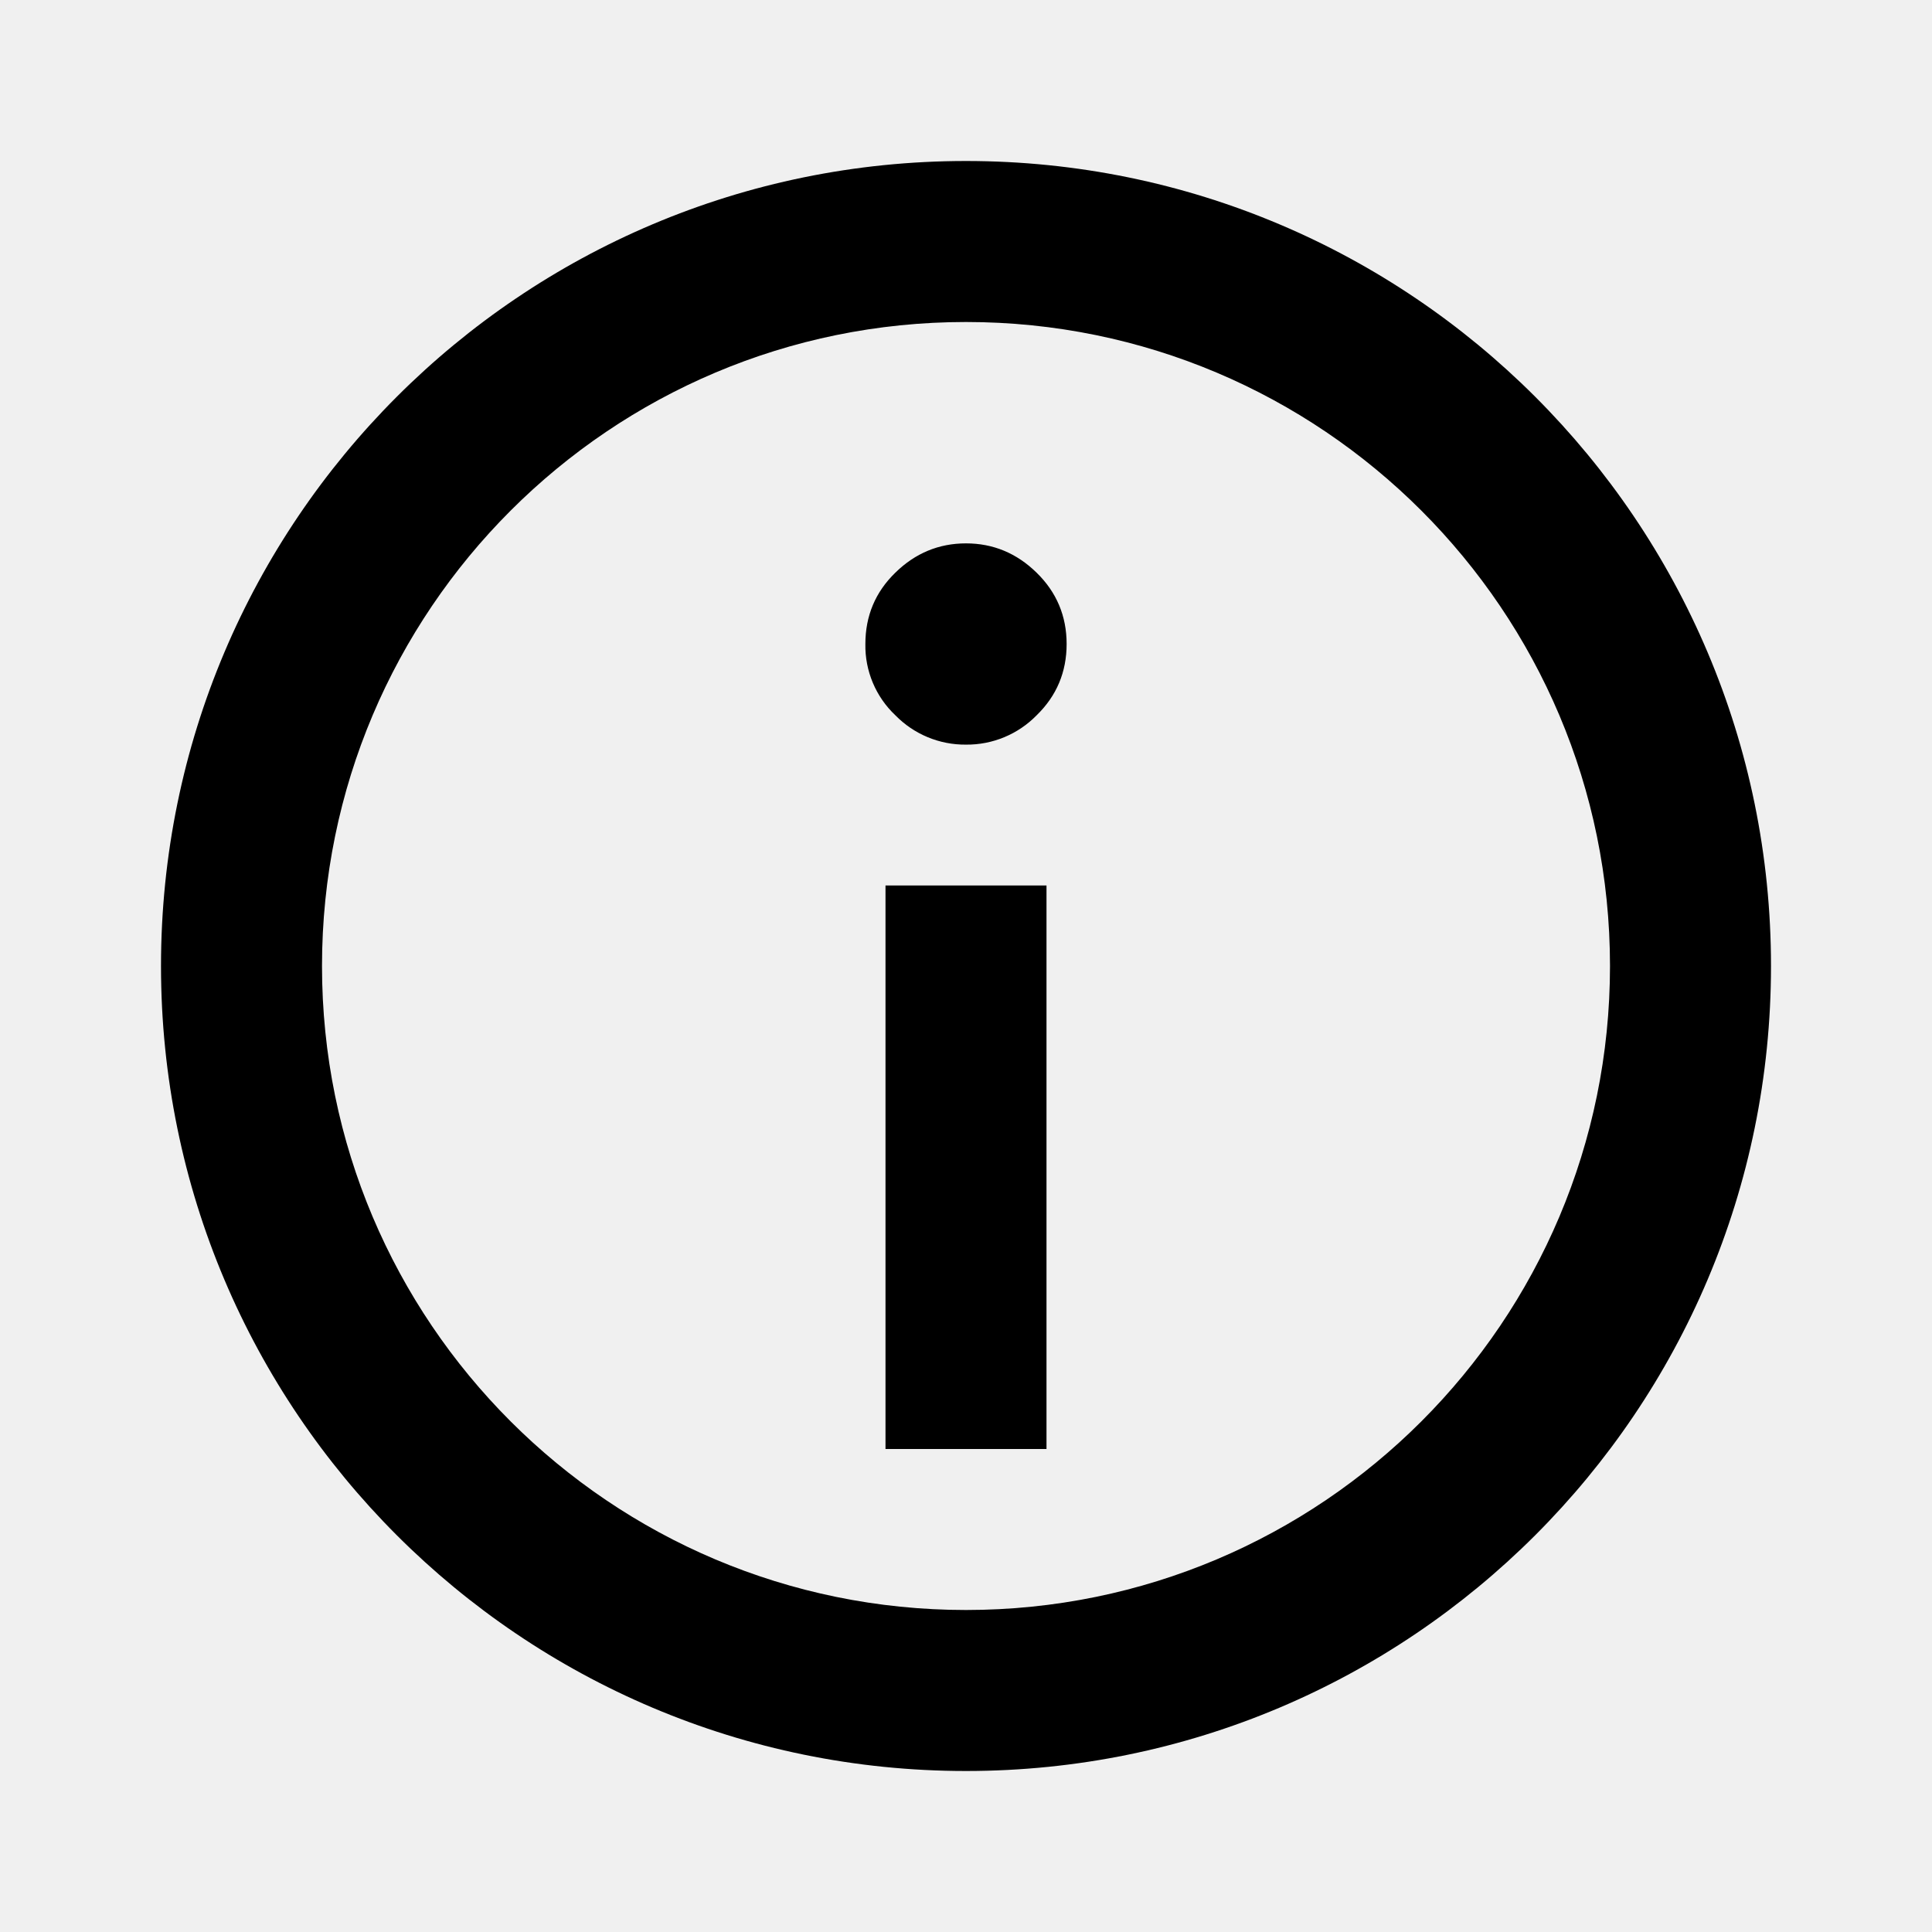
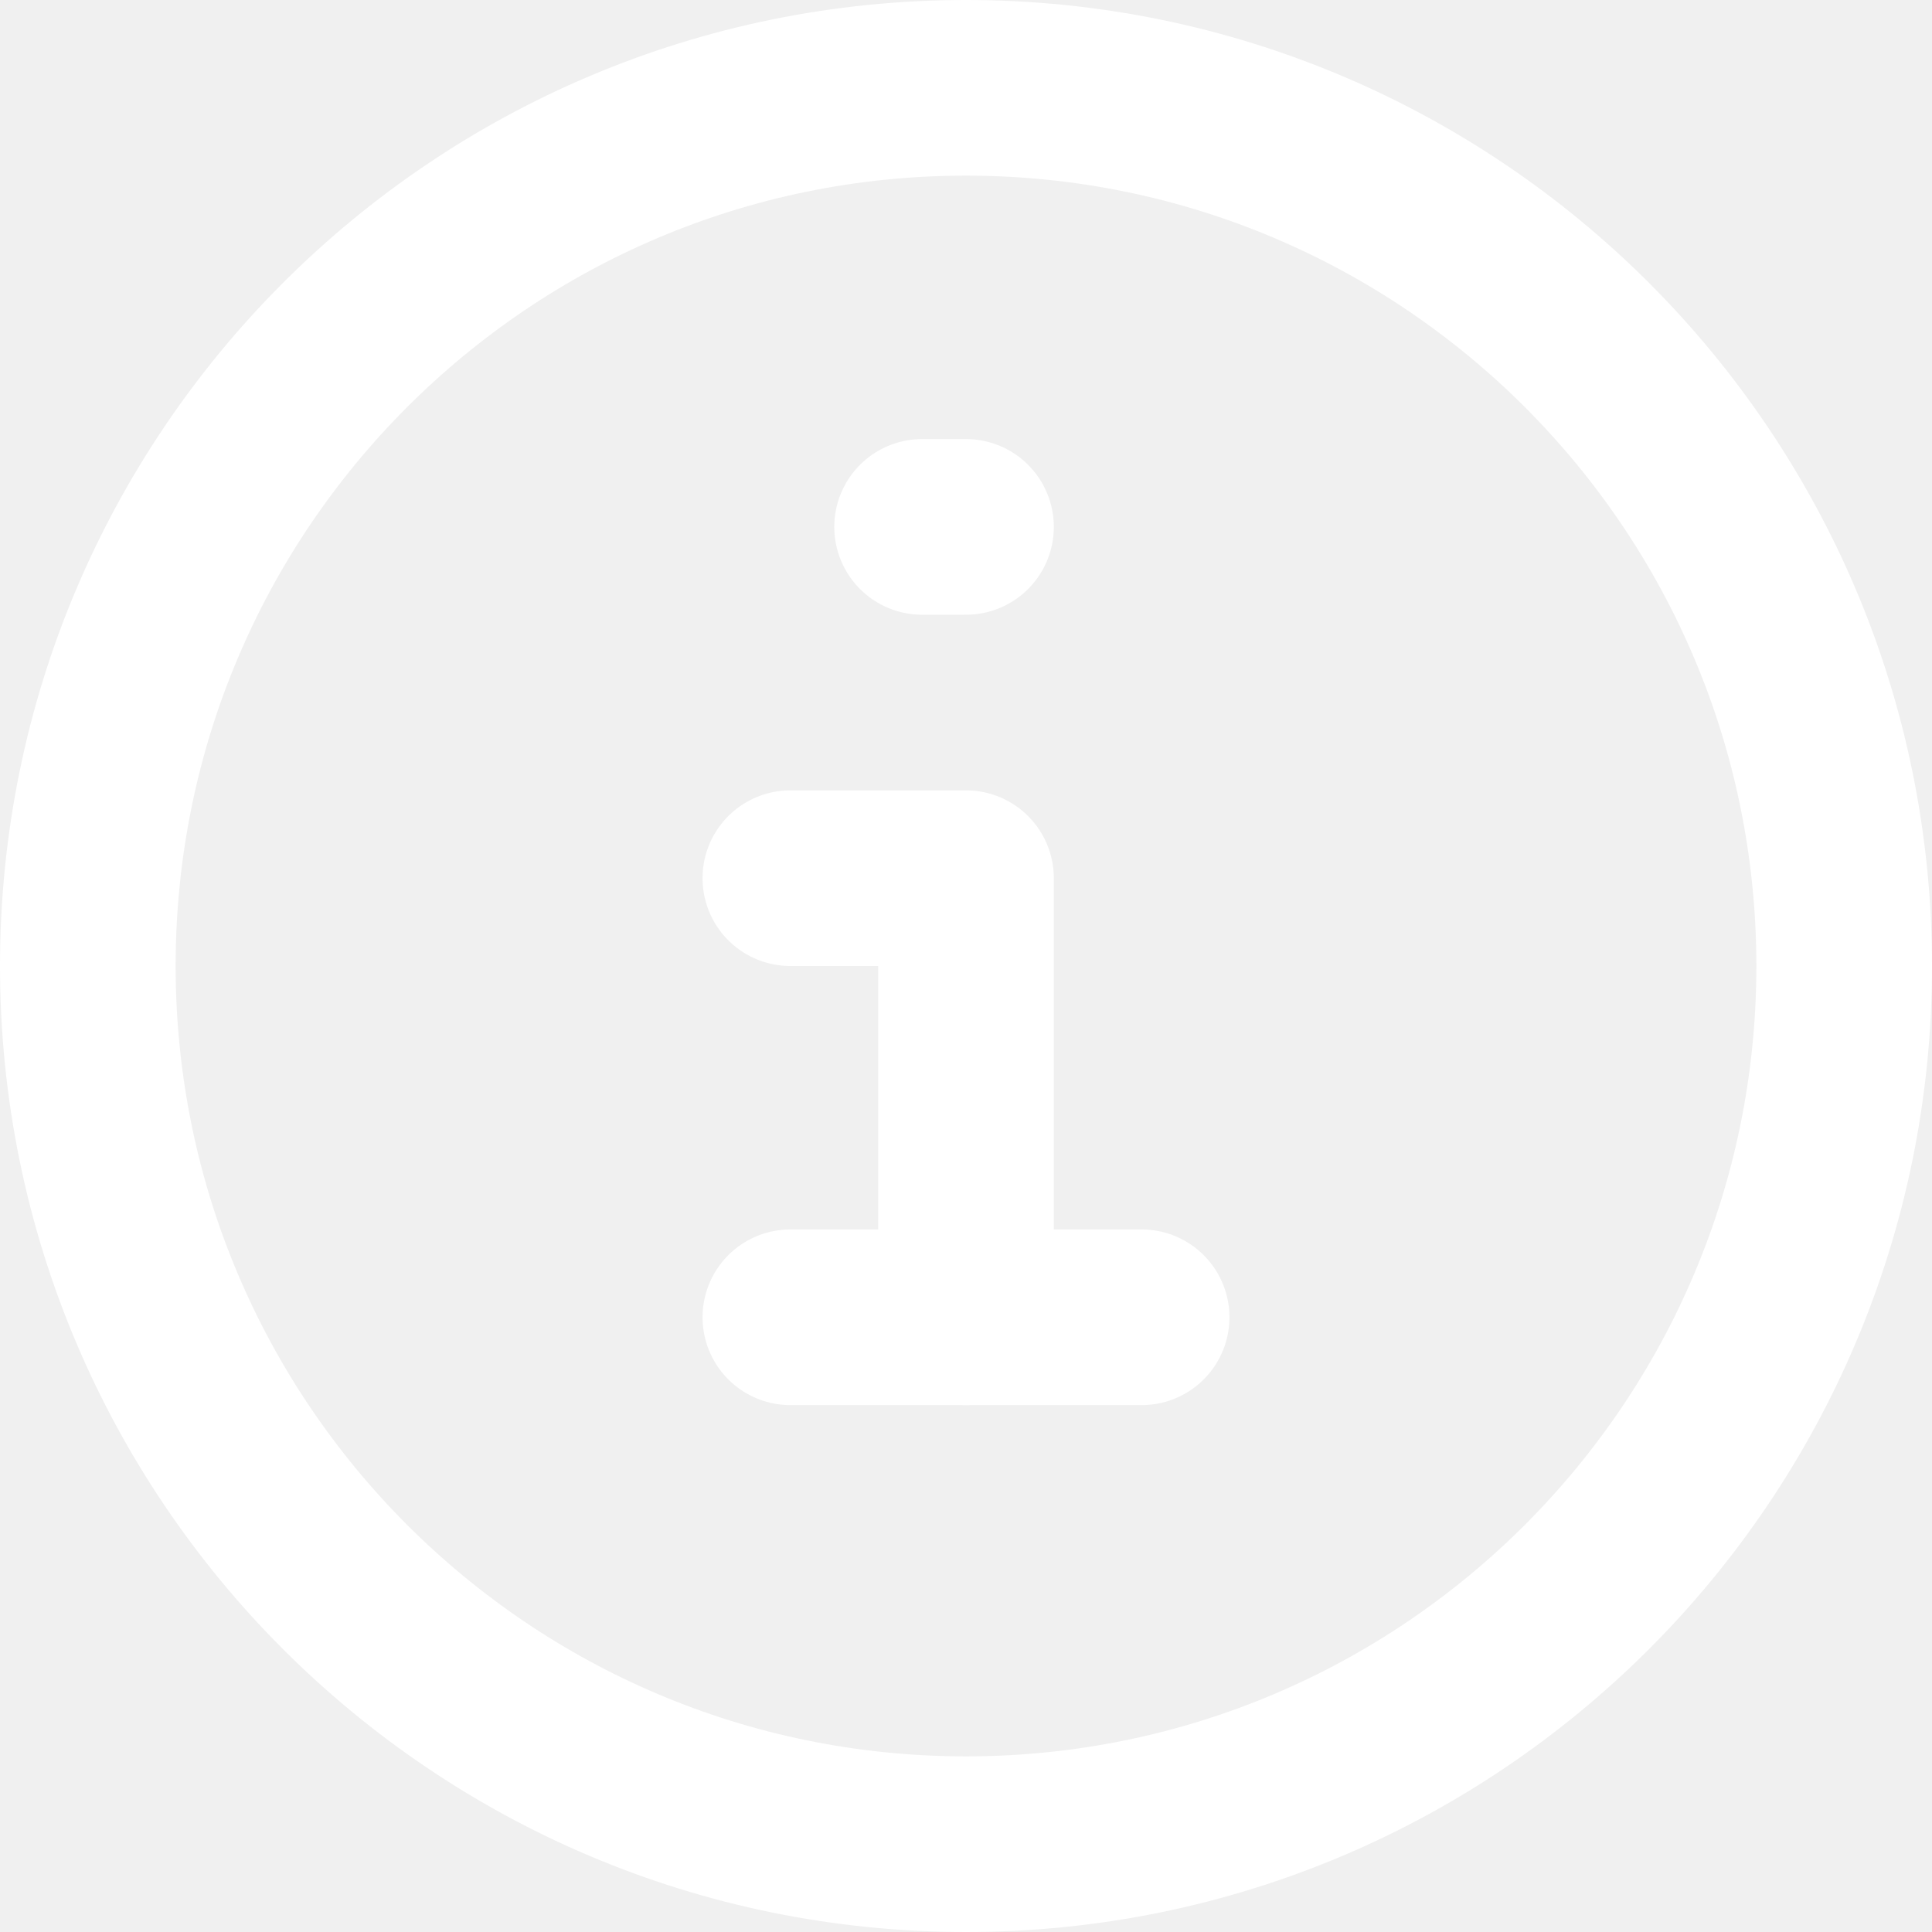
- <svg viewBox="0 0 24 24">
-   <path d="M22 12c0 5.523-4.477 10-10 10S2 17.523 2 12 6.477 2 12 2s10 4.477 10 10zm-2 0a8 8 0 0 0-8-8 8 8 0 0 0-8 8 8 8 0 0 0 8 8 8 8 0 0 0 8-8zm-9 6v-7h2v7h-2zm1-8.75a1.21 1.21 0 0 1-.877-.364A1.188 1.188 0 0 1 10.75 8c0-.348.123-.644.372-.886.247-.242.54-.364.878-.364.337 0 .63.122.877.364.248.242.373.538.373.886s-.124.644-.373.886A1.21 1.21 0 0 1 12 9.25z" fill="currentColor" />
+ <svg xmlns="http://www.w3.org/2000/svg" width="22" height="22" viewBox="0 0 22 22" fill="none">
+   <path d="M11 21C16.523 21 21 16.523 21 11C21 5.477 16.523 1 11 1C5.477 1 1 5.477 1 11C1 16.523 5.477 21 11 21Z" stroke="white" stroke-width="2" />
+   <path d="M10.5 6H11" stroke="white" stroke-width="2" stroke-linecap="round" />
+   <path d="M9 10H11V15" stroke="white" stroke-width="2" stroke-linecap="round" stroke-linejoin="round" />
+   <path d="M9 15H13" stroke="white" stroke-width="2" stroke-linecap="round" stroke-linejoin="round" />
</svg>
